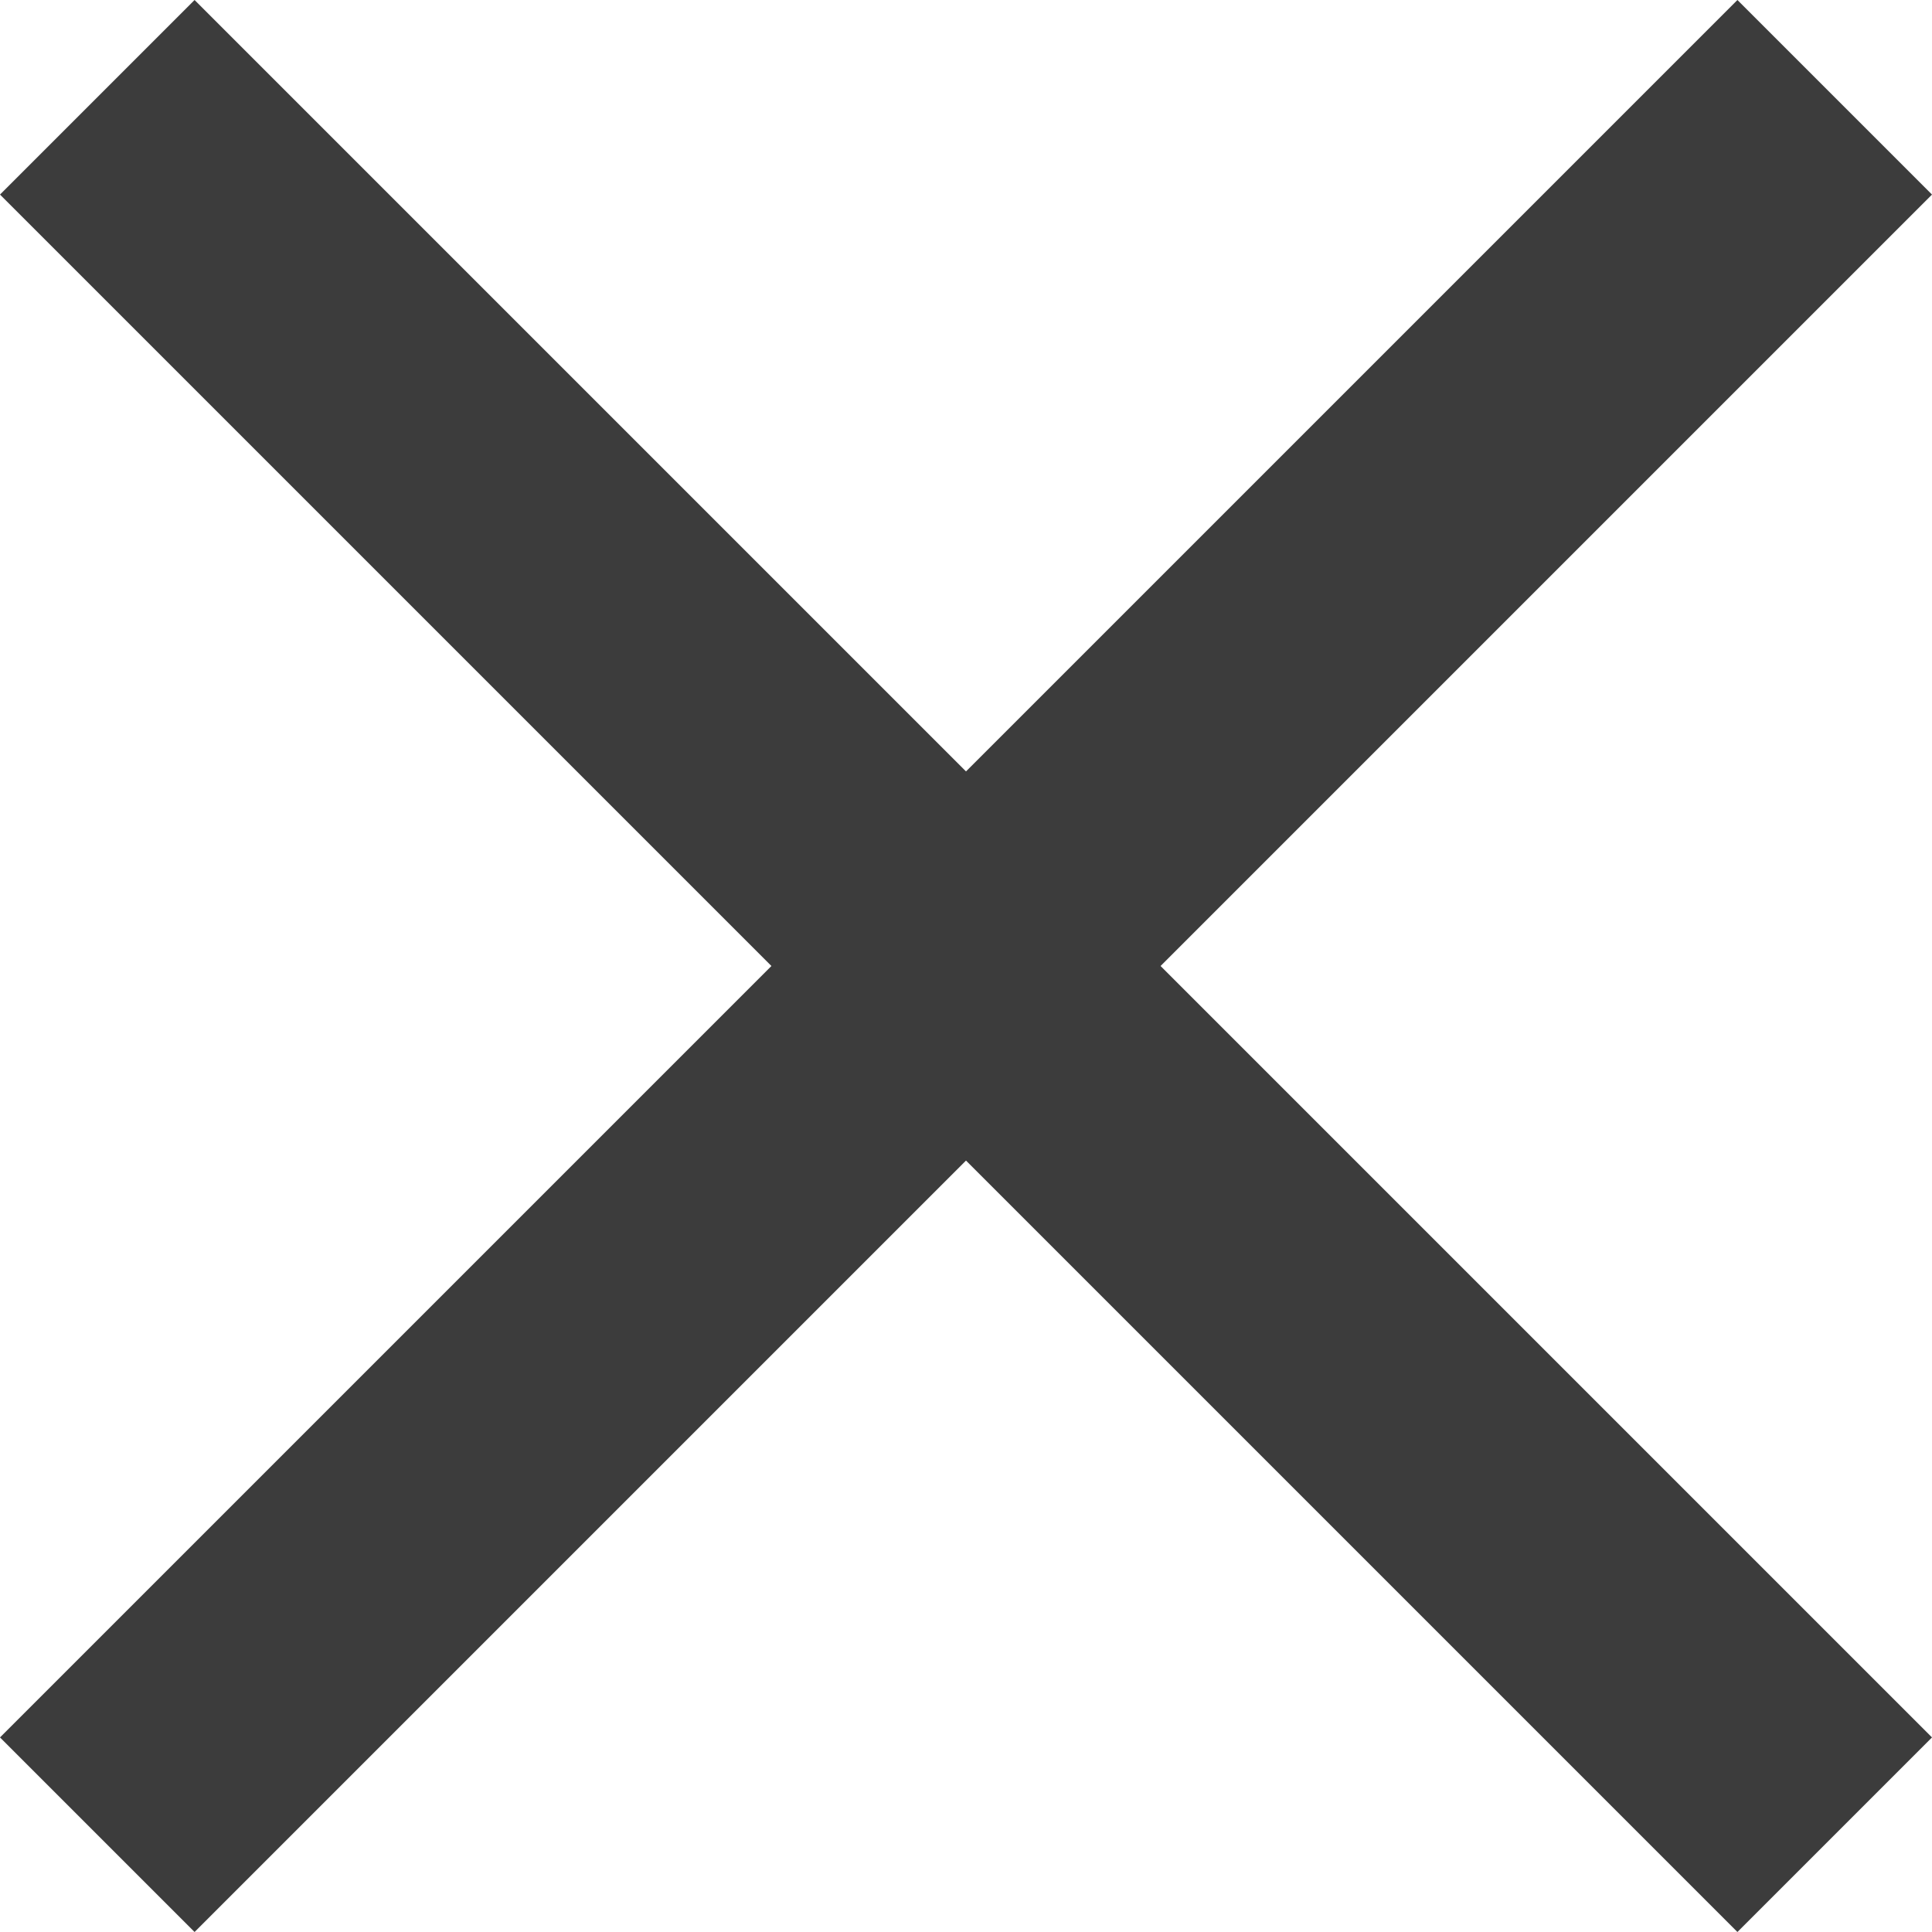
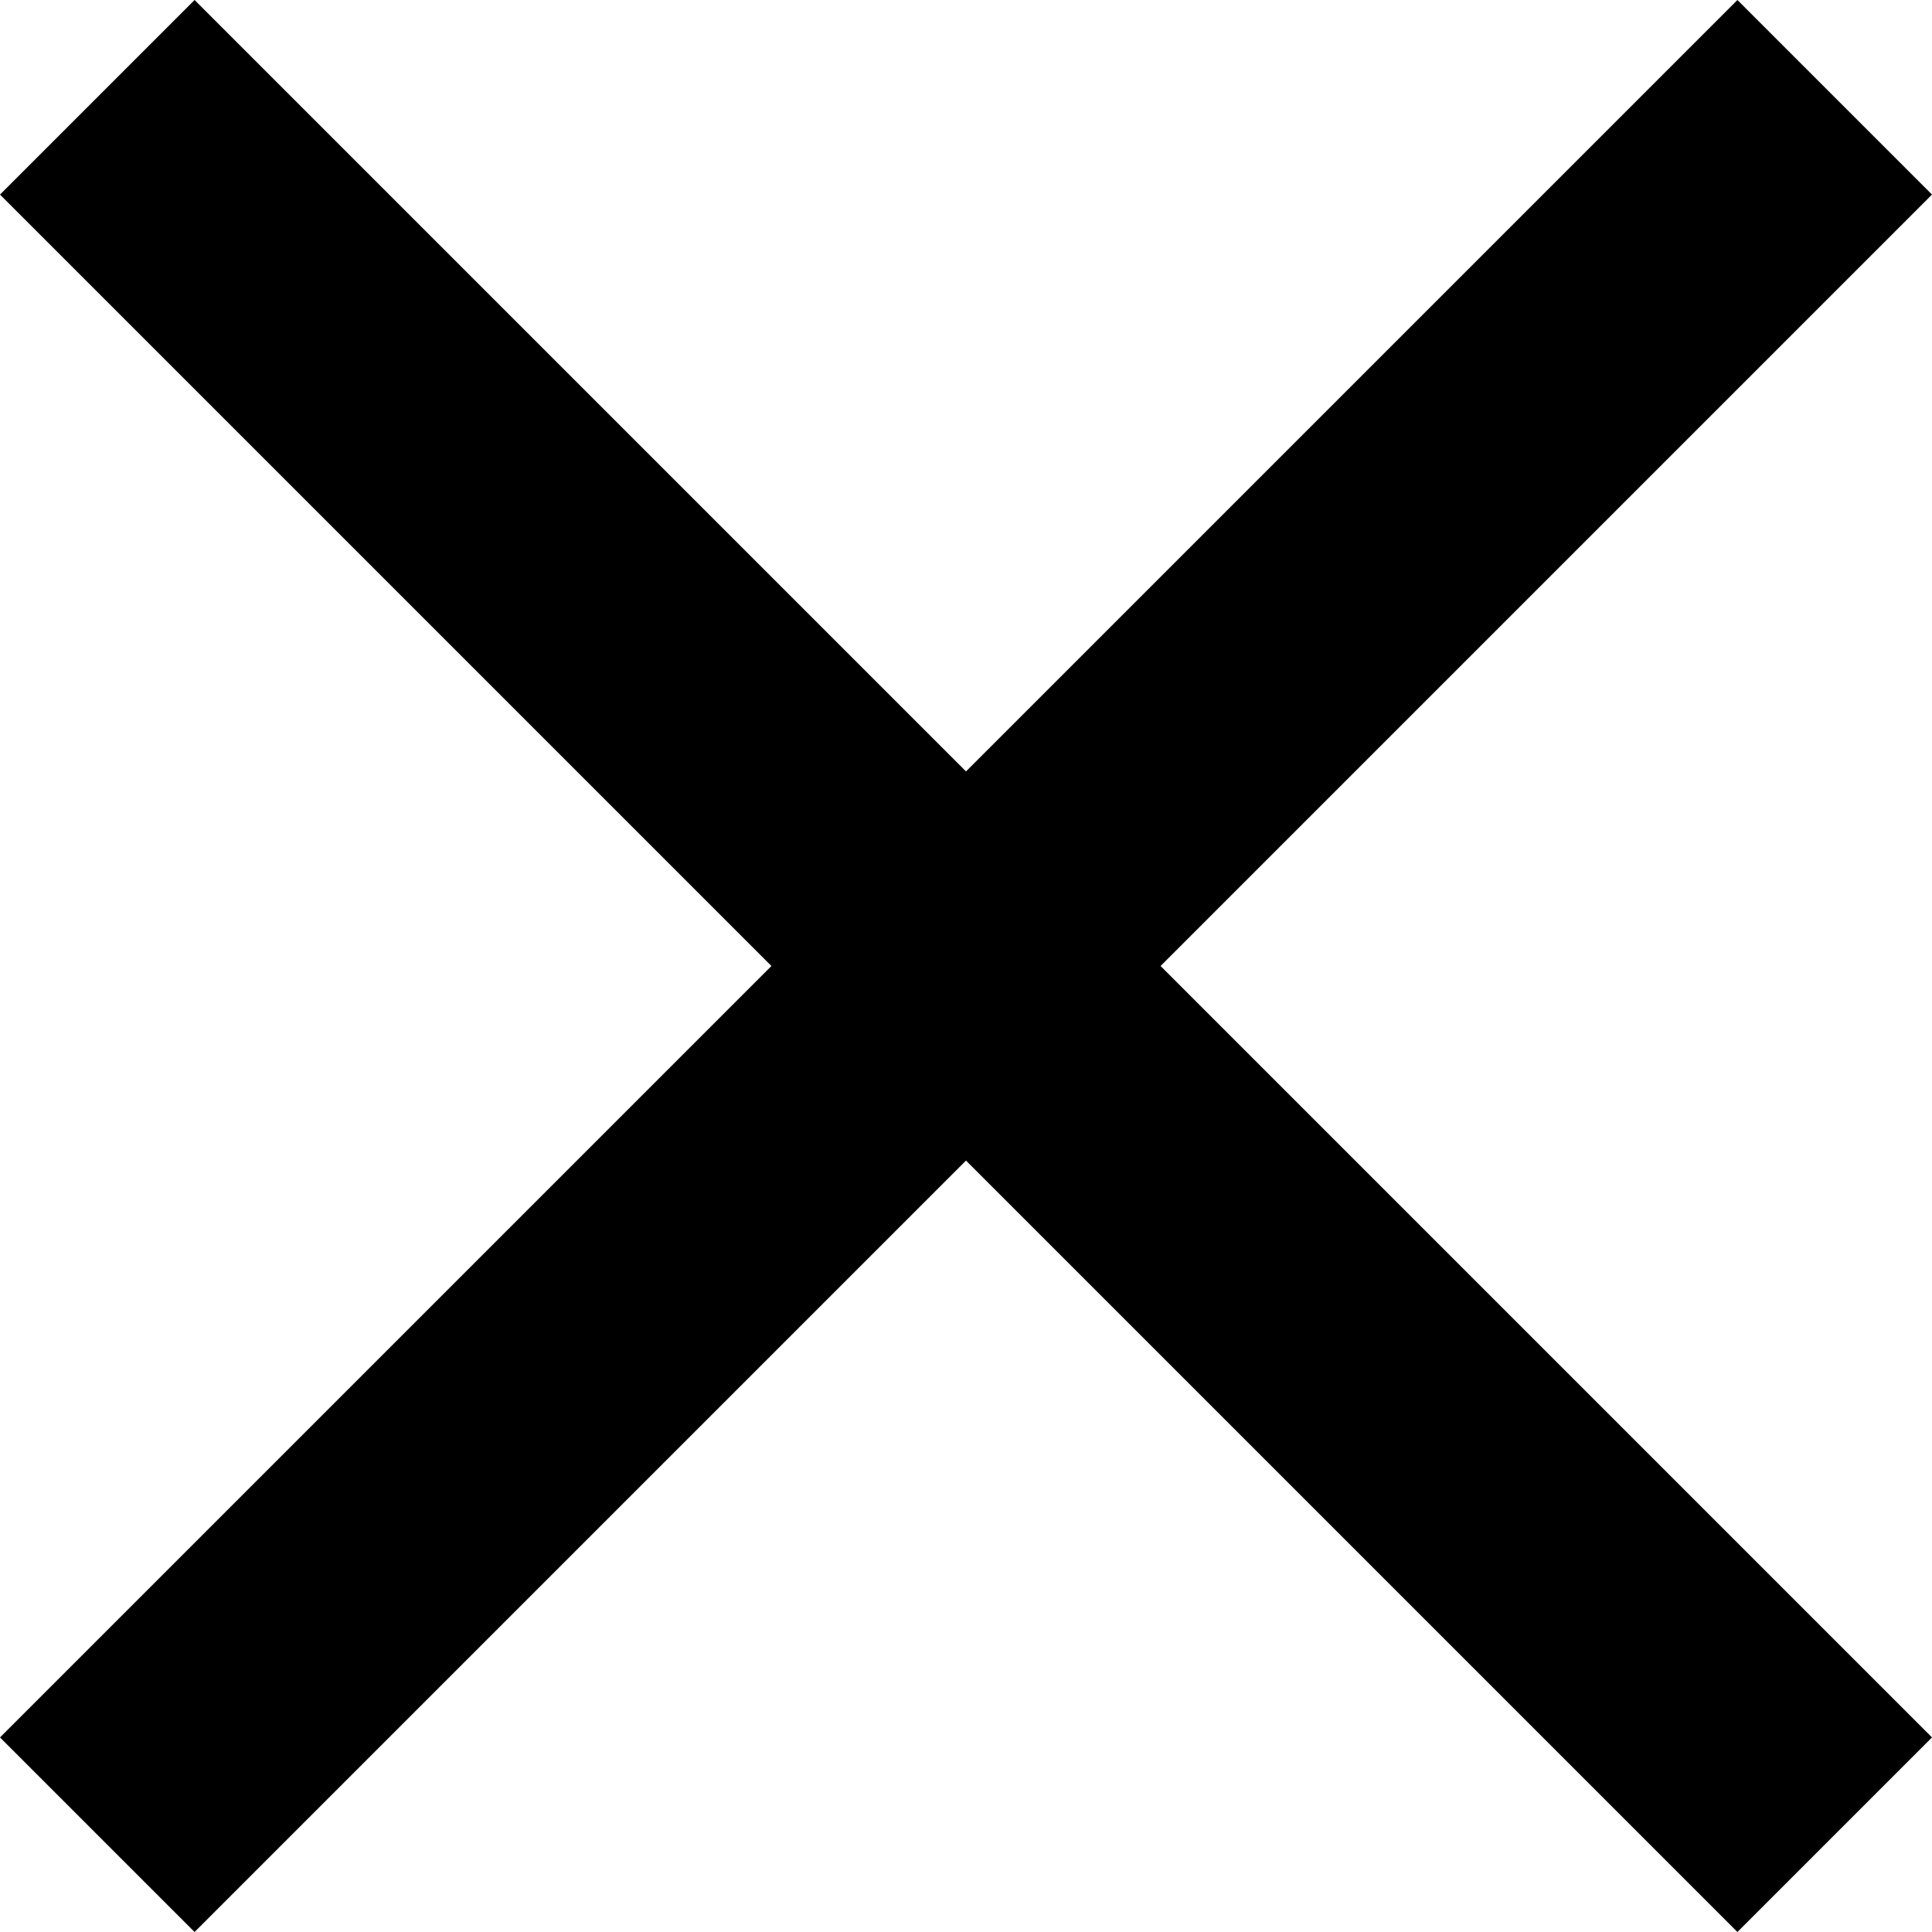
- <svg xmlns="http://www.w3.org/2000/svg" fill="none" viewBox="0 0 14 14">
-   <path d="M14 1.41 12.59 0 7 5.59 1.41 0 0 1.41 5.59 7 0 12.59 1.41 14 7 8.41 12.59 14 14 12.59 8.41 7 14 1.41Z" fill="#3C3C3C" />
+ <svg xmlns="http://www.w3.org/2000/svg" viewBox="0 0 14 14">
+   <path d="M14 1.41 12.59 0 7 5.59 1.41 0 0 1.41 5.59 7 0 12.59 1.41 14 7 8.41 12.59 14 14 12.59 8.41 7 14 1.41Z" fill="current" />
</svg>
